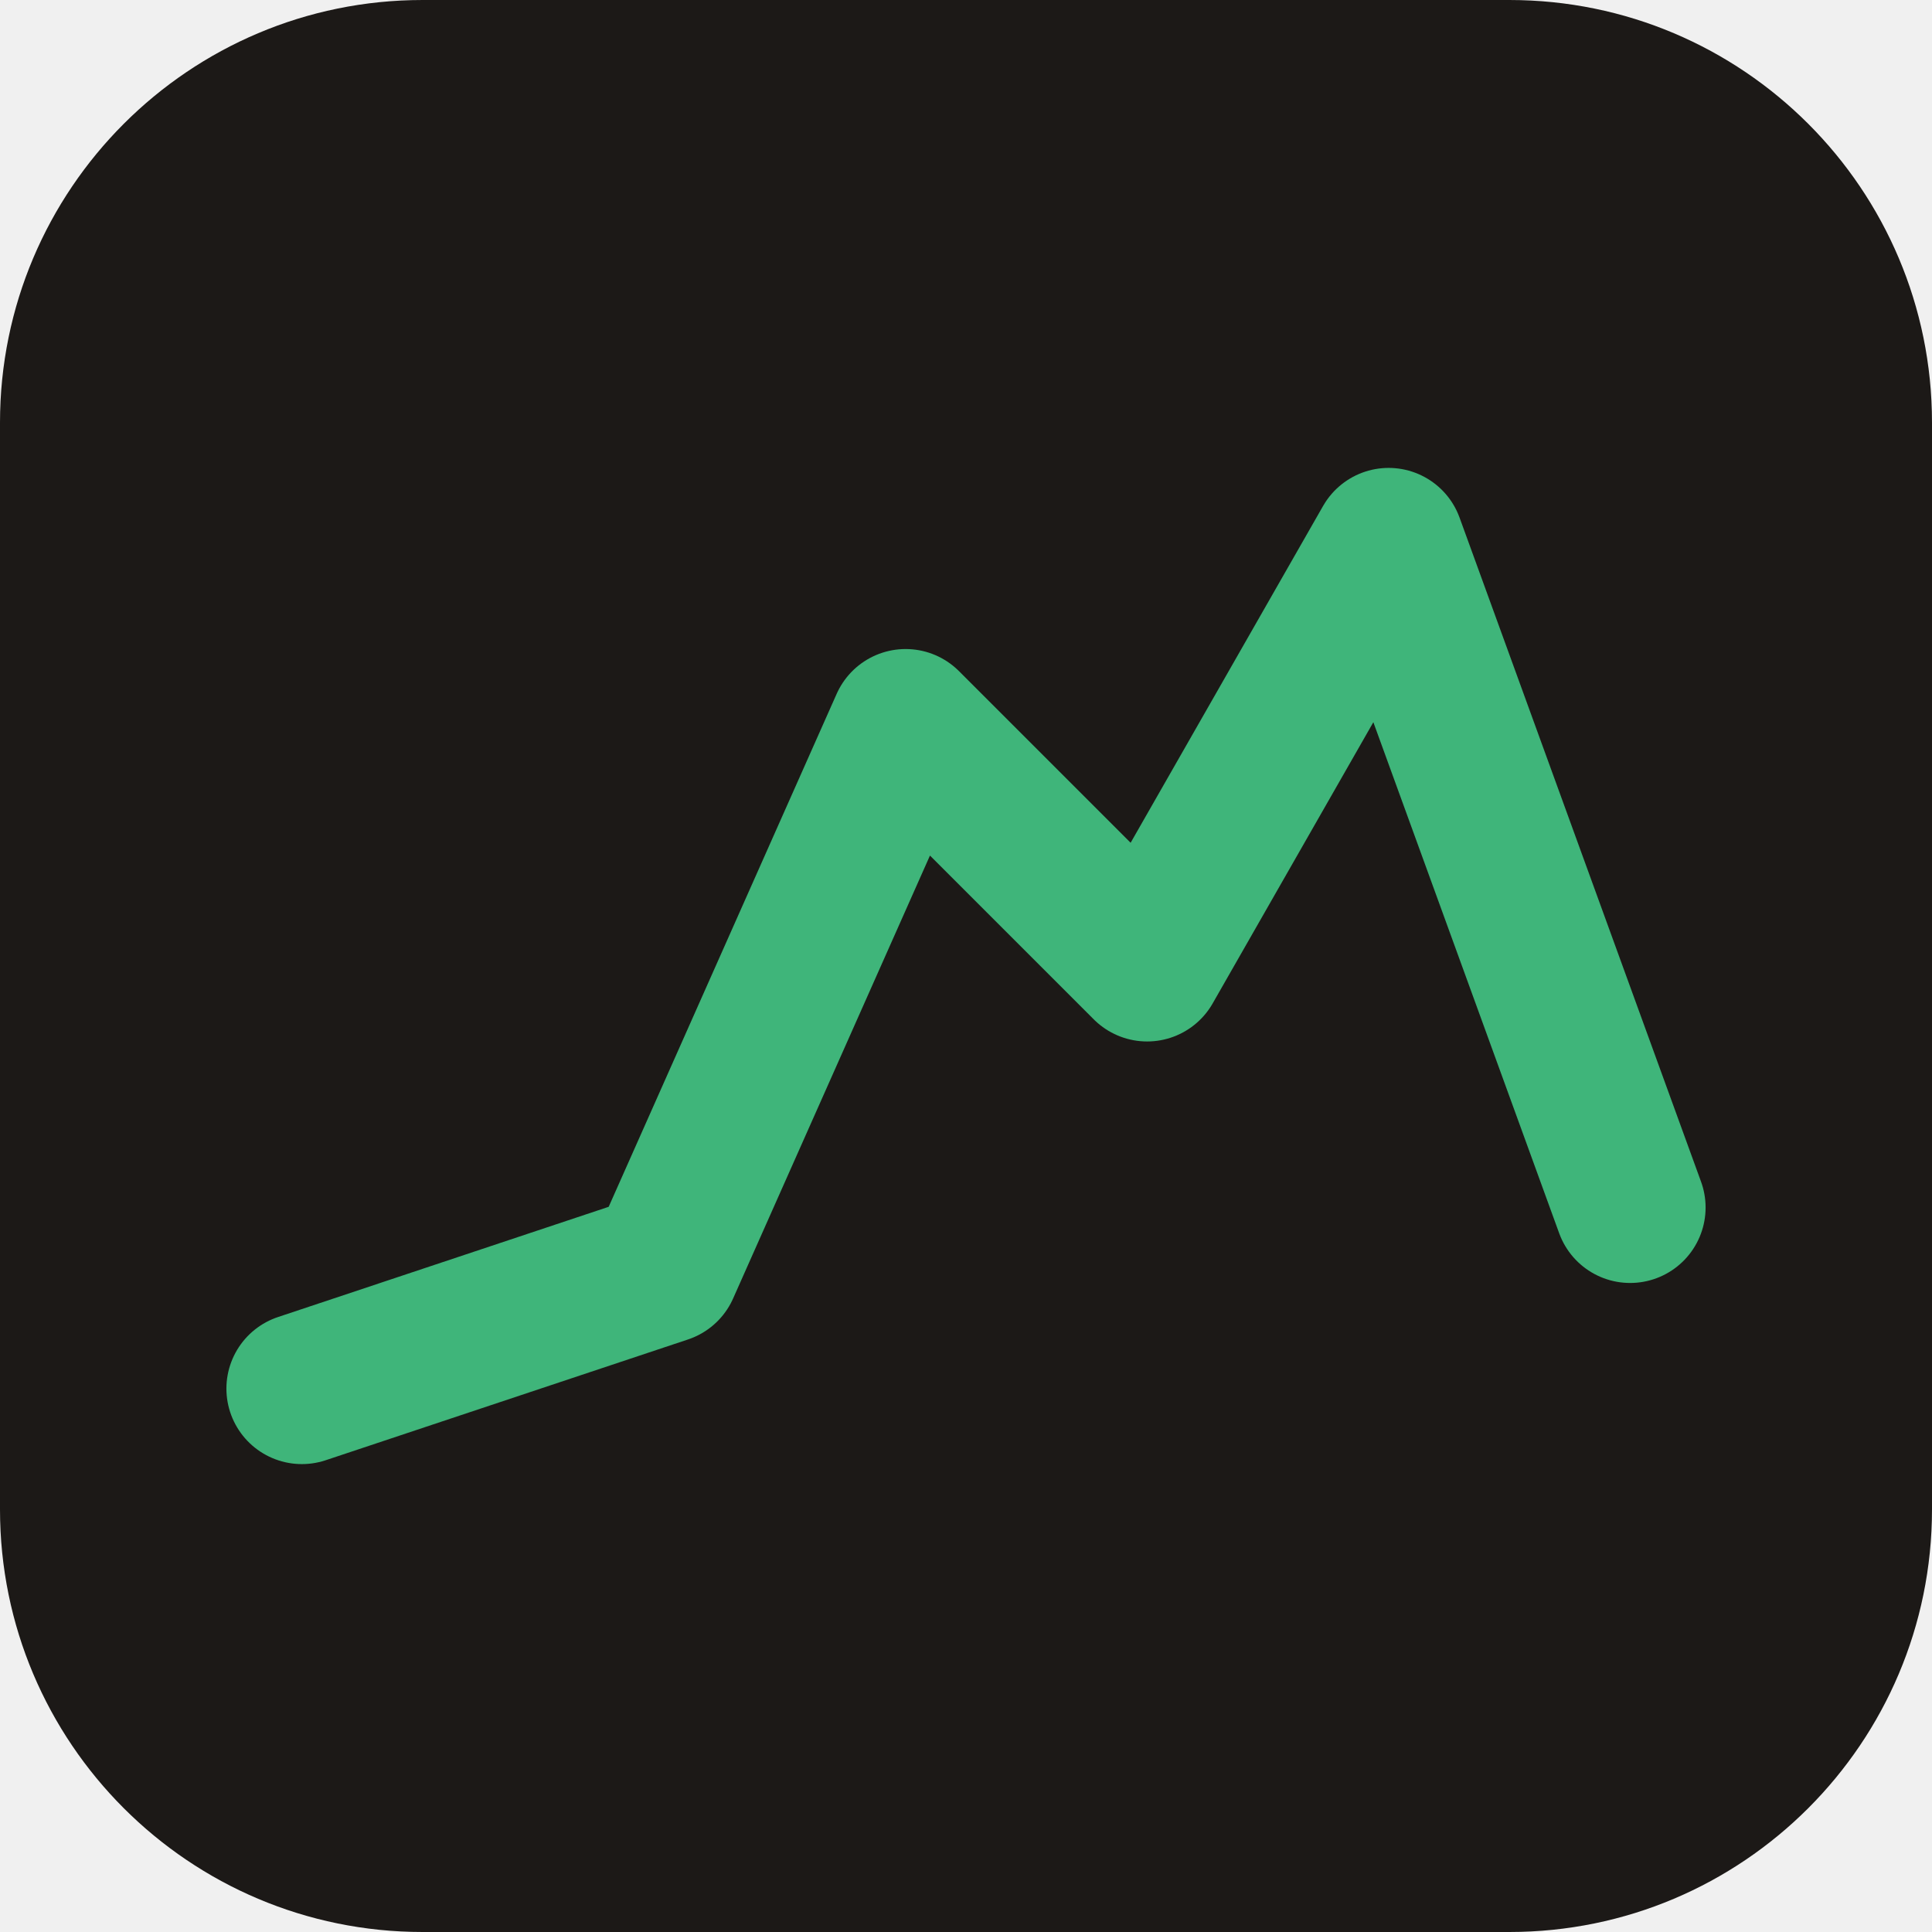
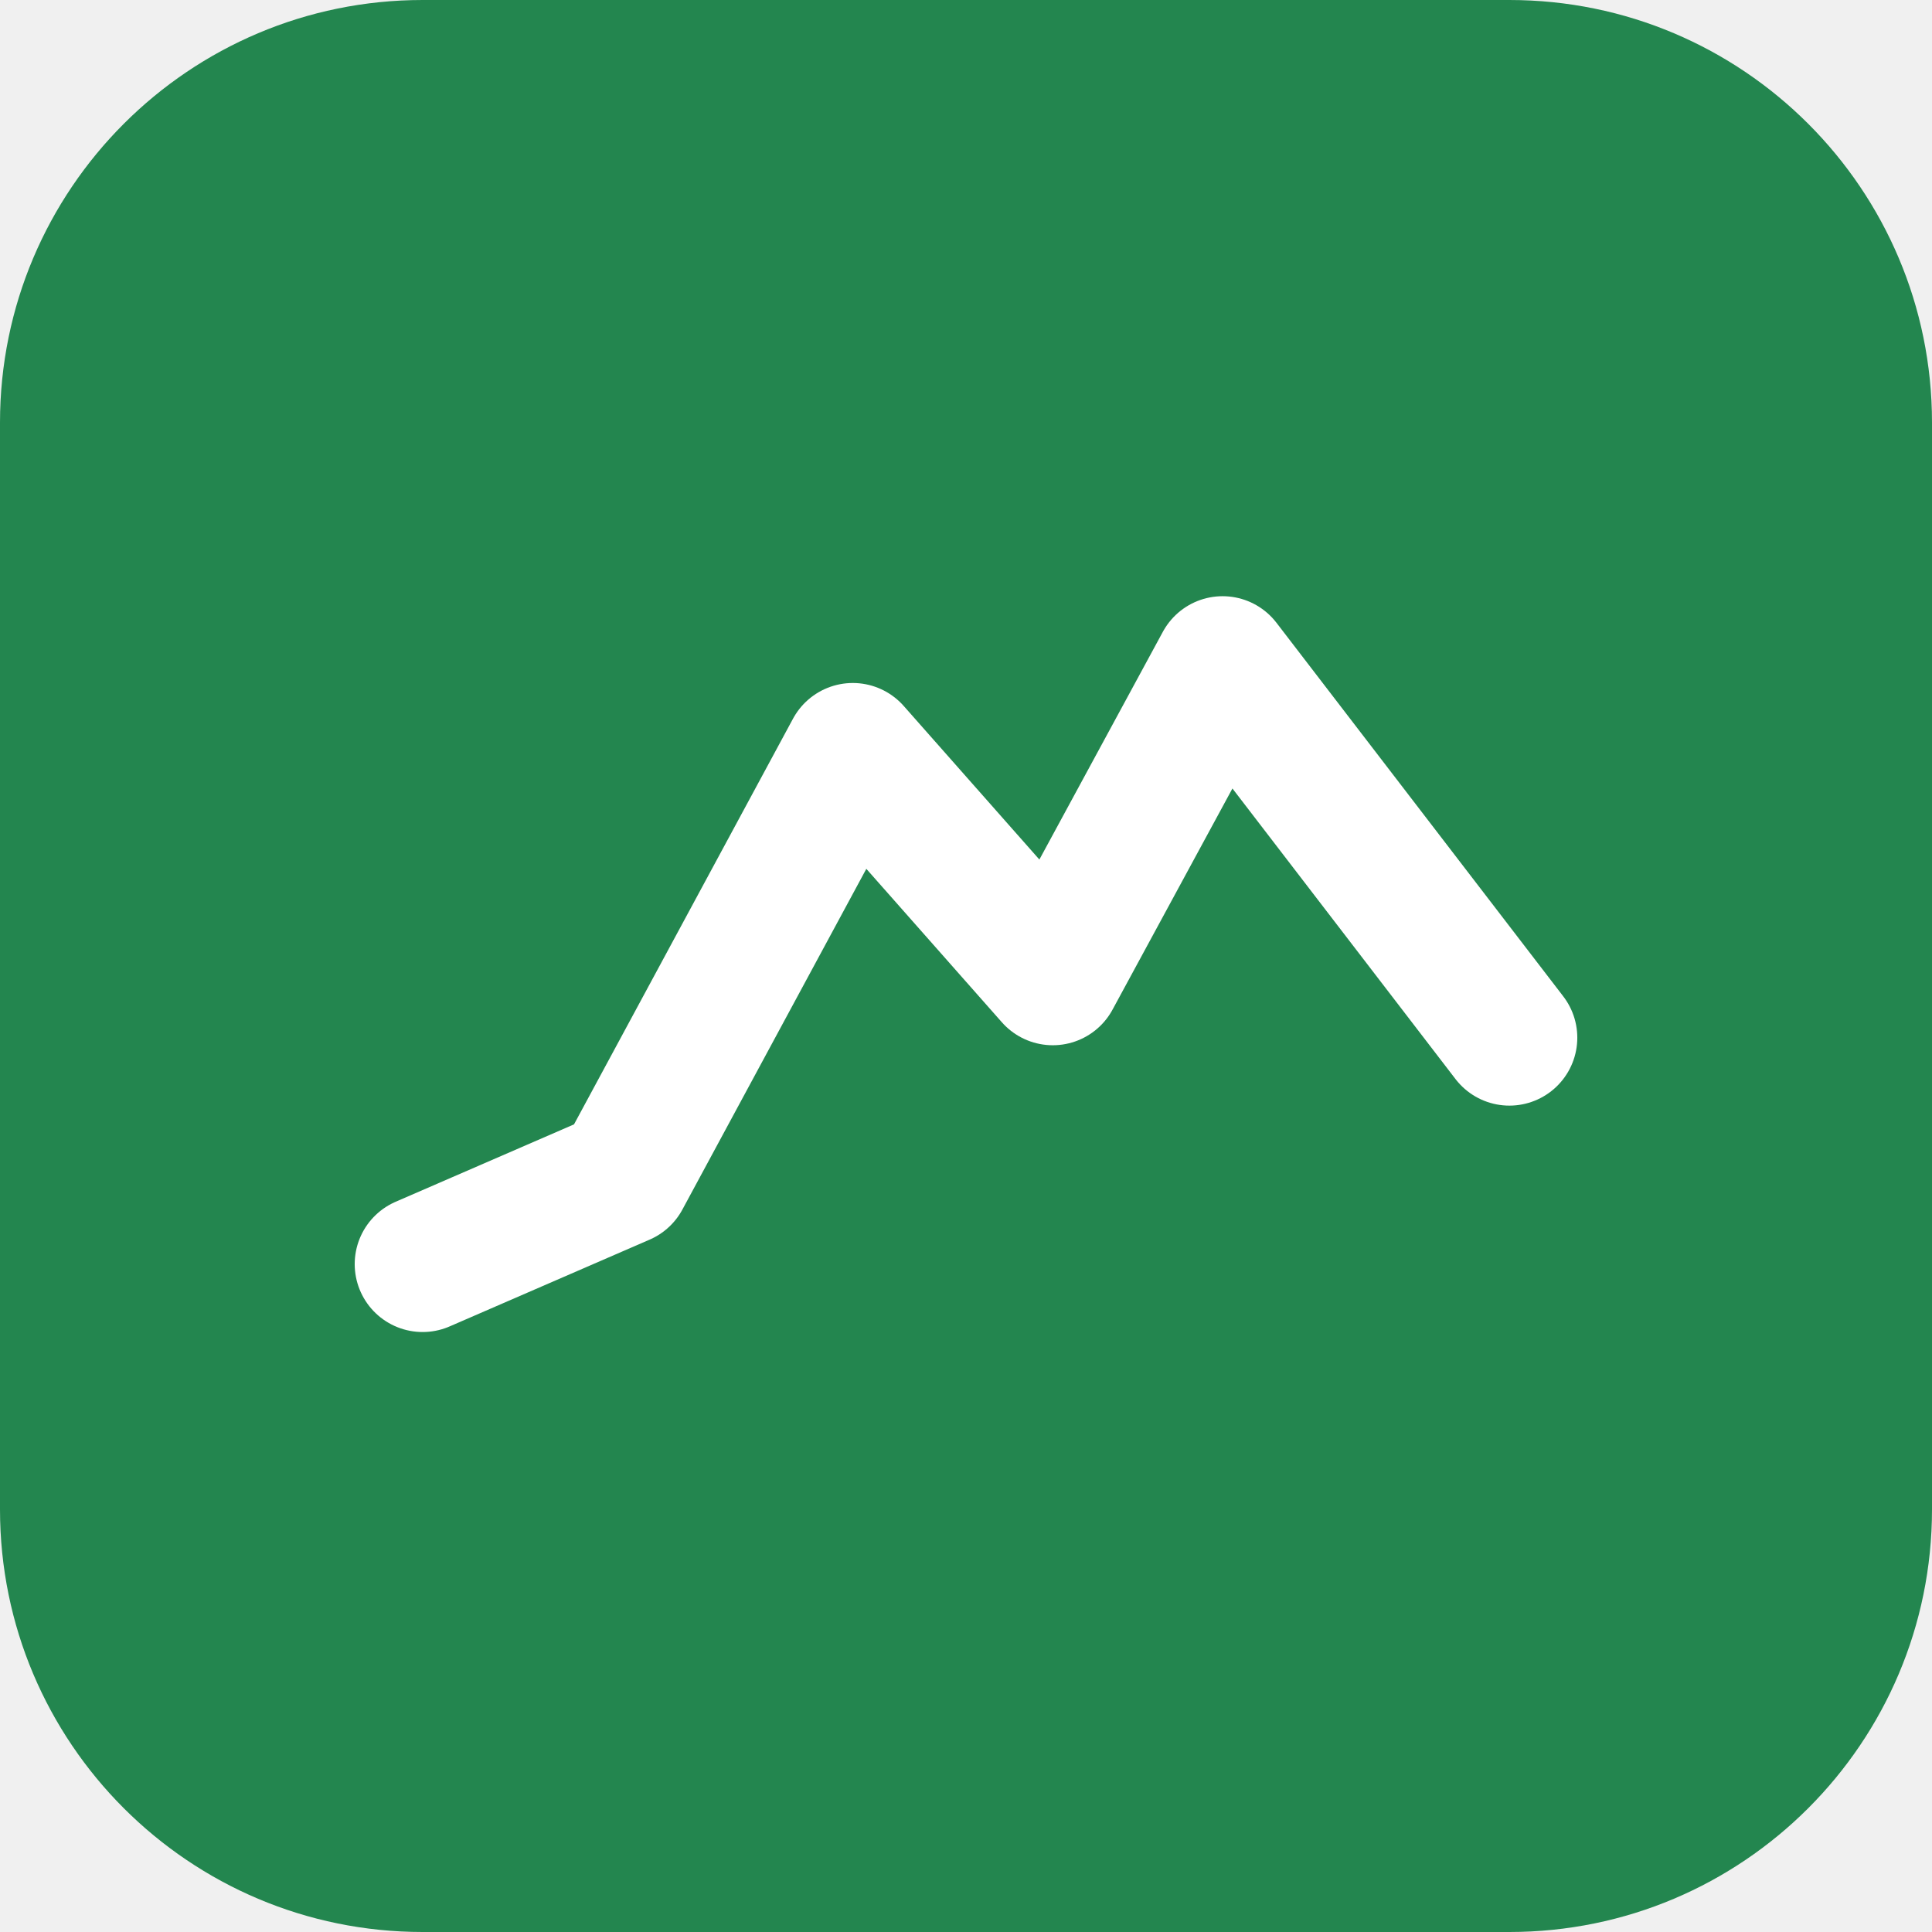
- <svg xmlns="http://www.w3.org/2000/svg" viewBox="0 0 32 32">
-   <rect width="32" height="32" rx="7" fill="#1c1917" />
-   <path d="M5 23 L11 21 L15 12 L19 16 L23 9 L27 20" fill="none" stroke="#3fb57a" stroke-width="2.5" stroke-linecap="round" stroke-linejoin="round" />
+ <svg xmlns="http://www.w3.org/2000/svg" viewBox="0 0 512 512">
+   <rect width="512" height="512" rx="112" fill="#23864f" />
+   <path d="M112 335 165 312 226 199 279 259 324 176 400 275" fill="none" stroke="#ffffff" stroke-width="36" stroke-linecap="round" stroke-linejoin="round" />
</svg>
